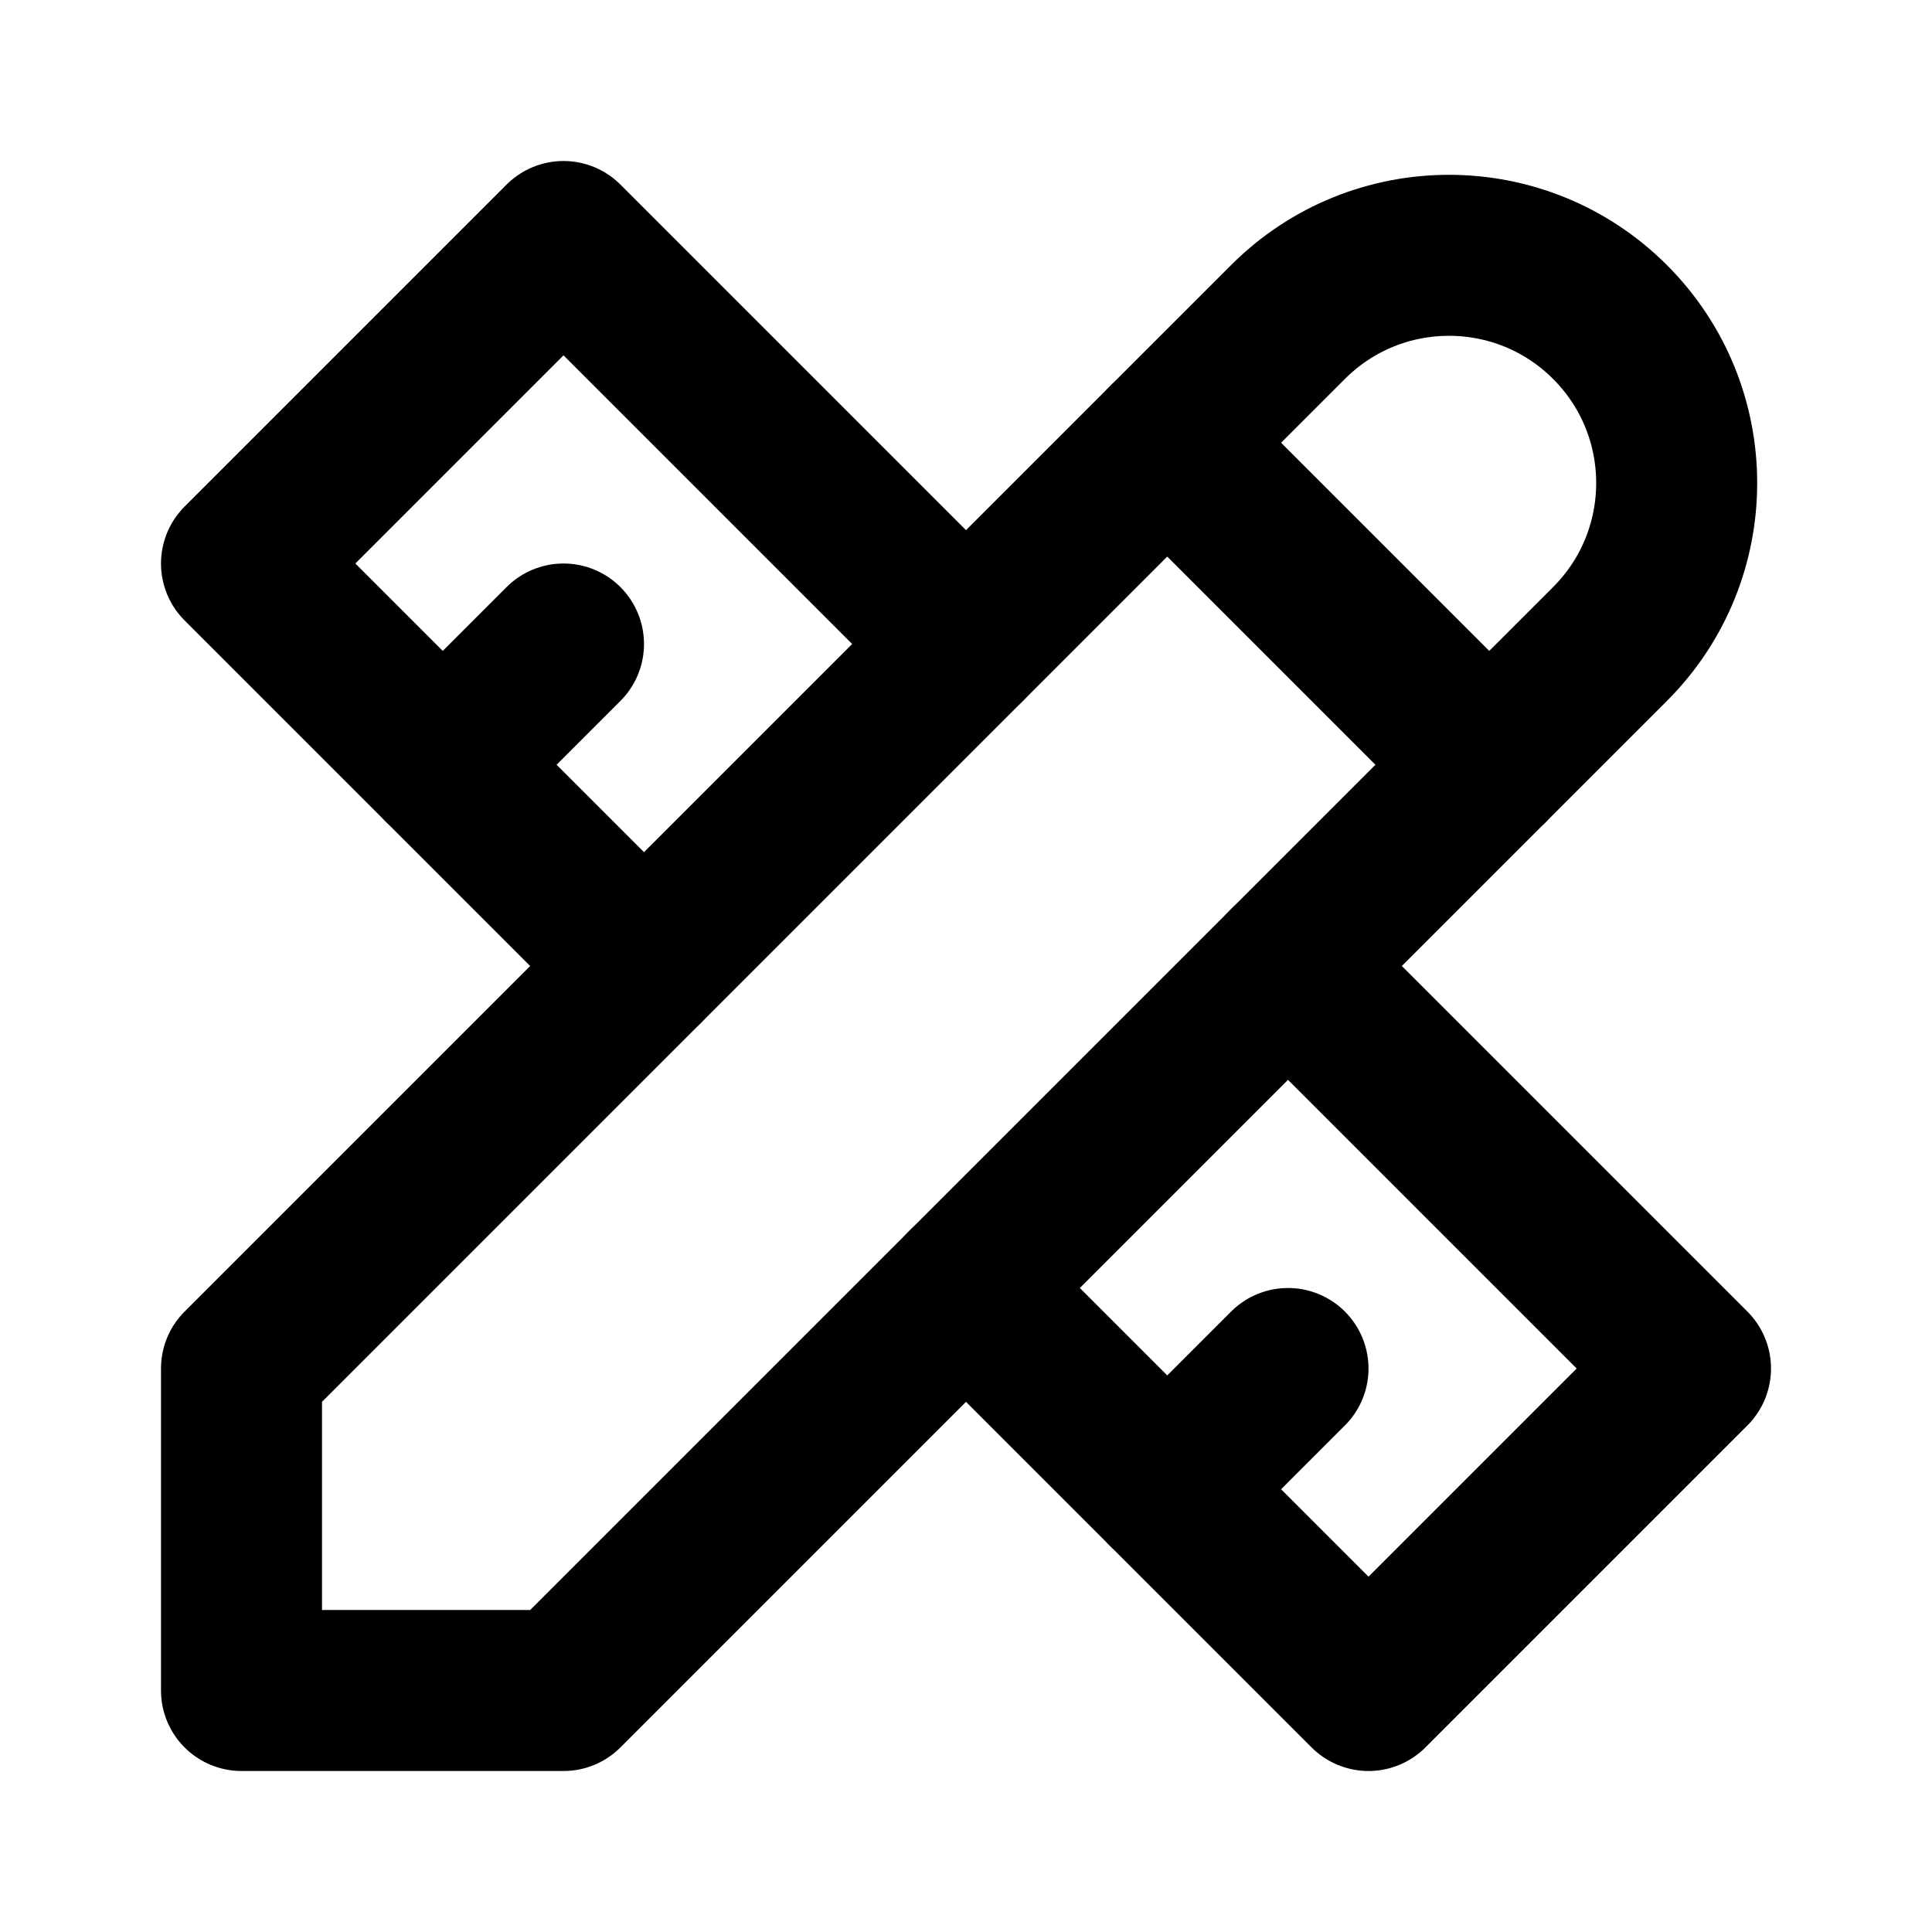
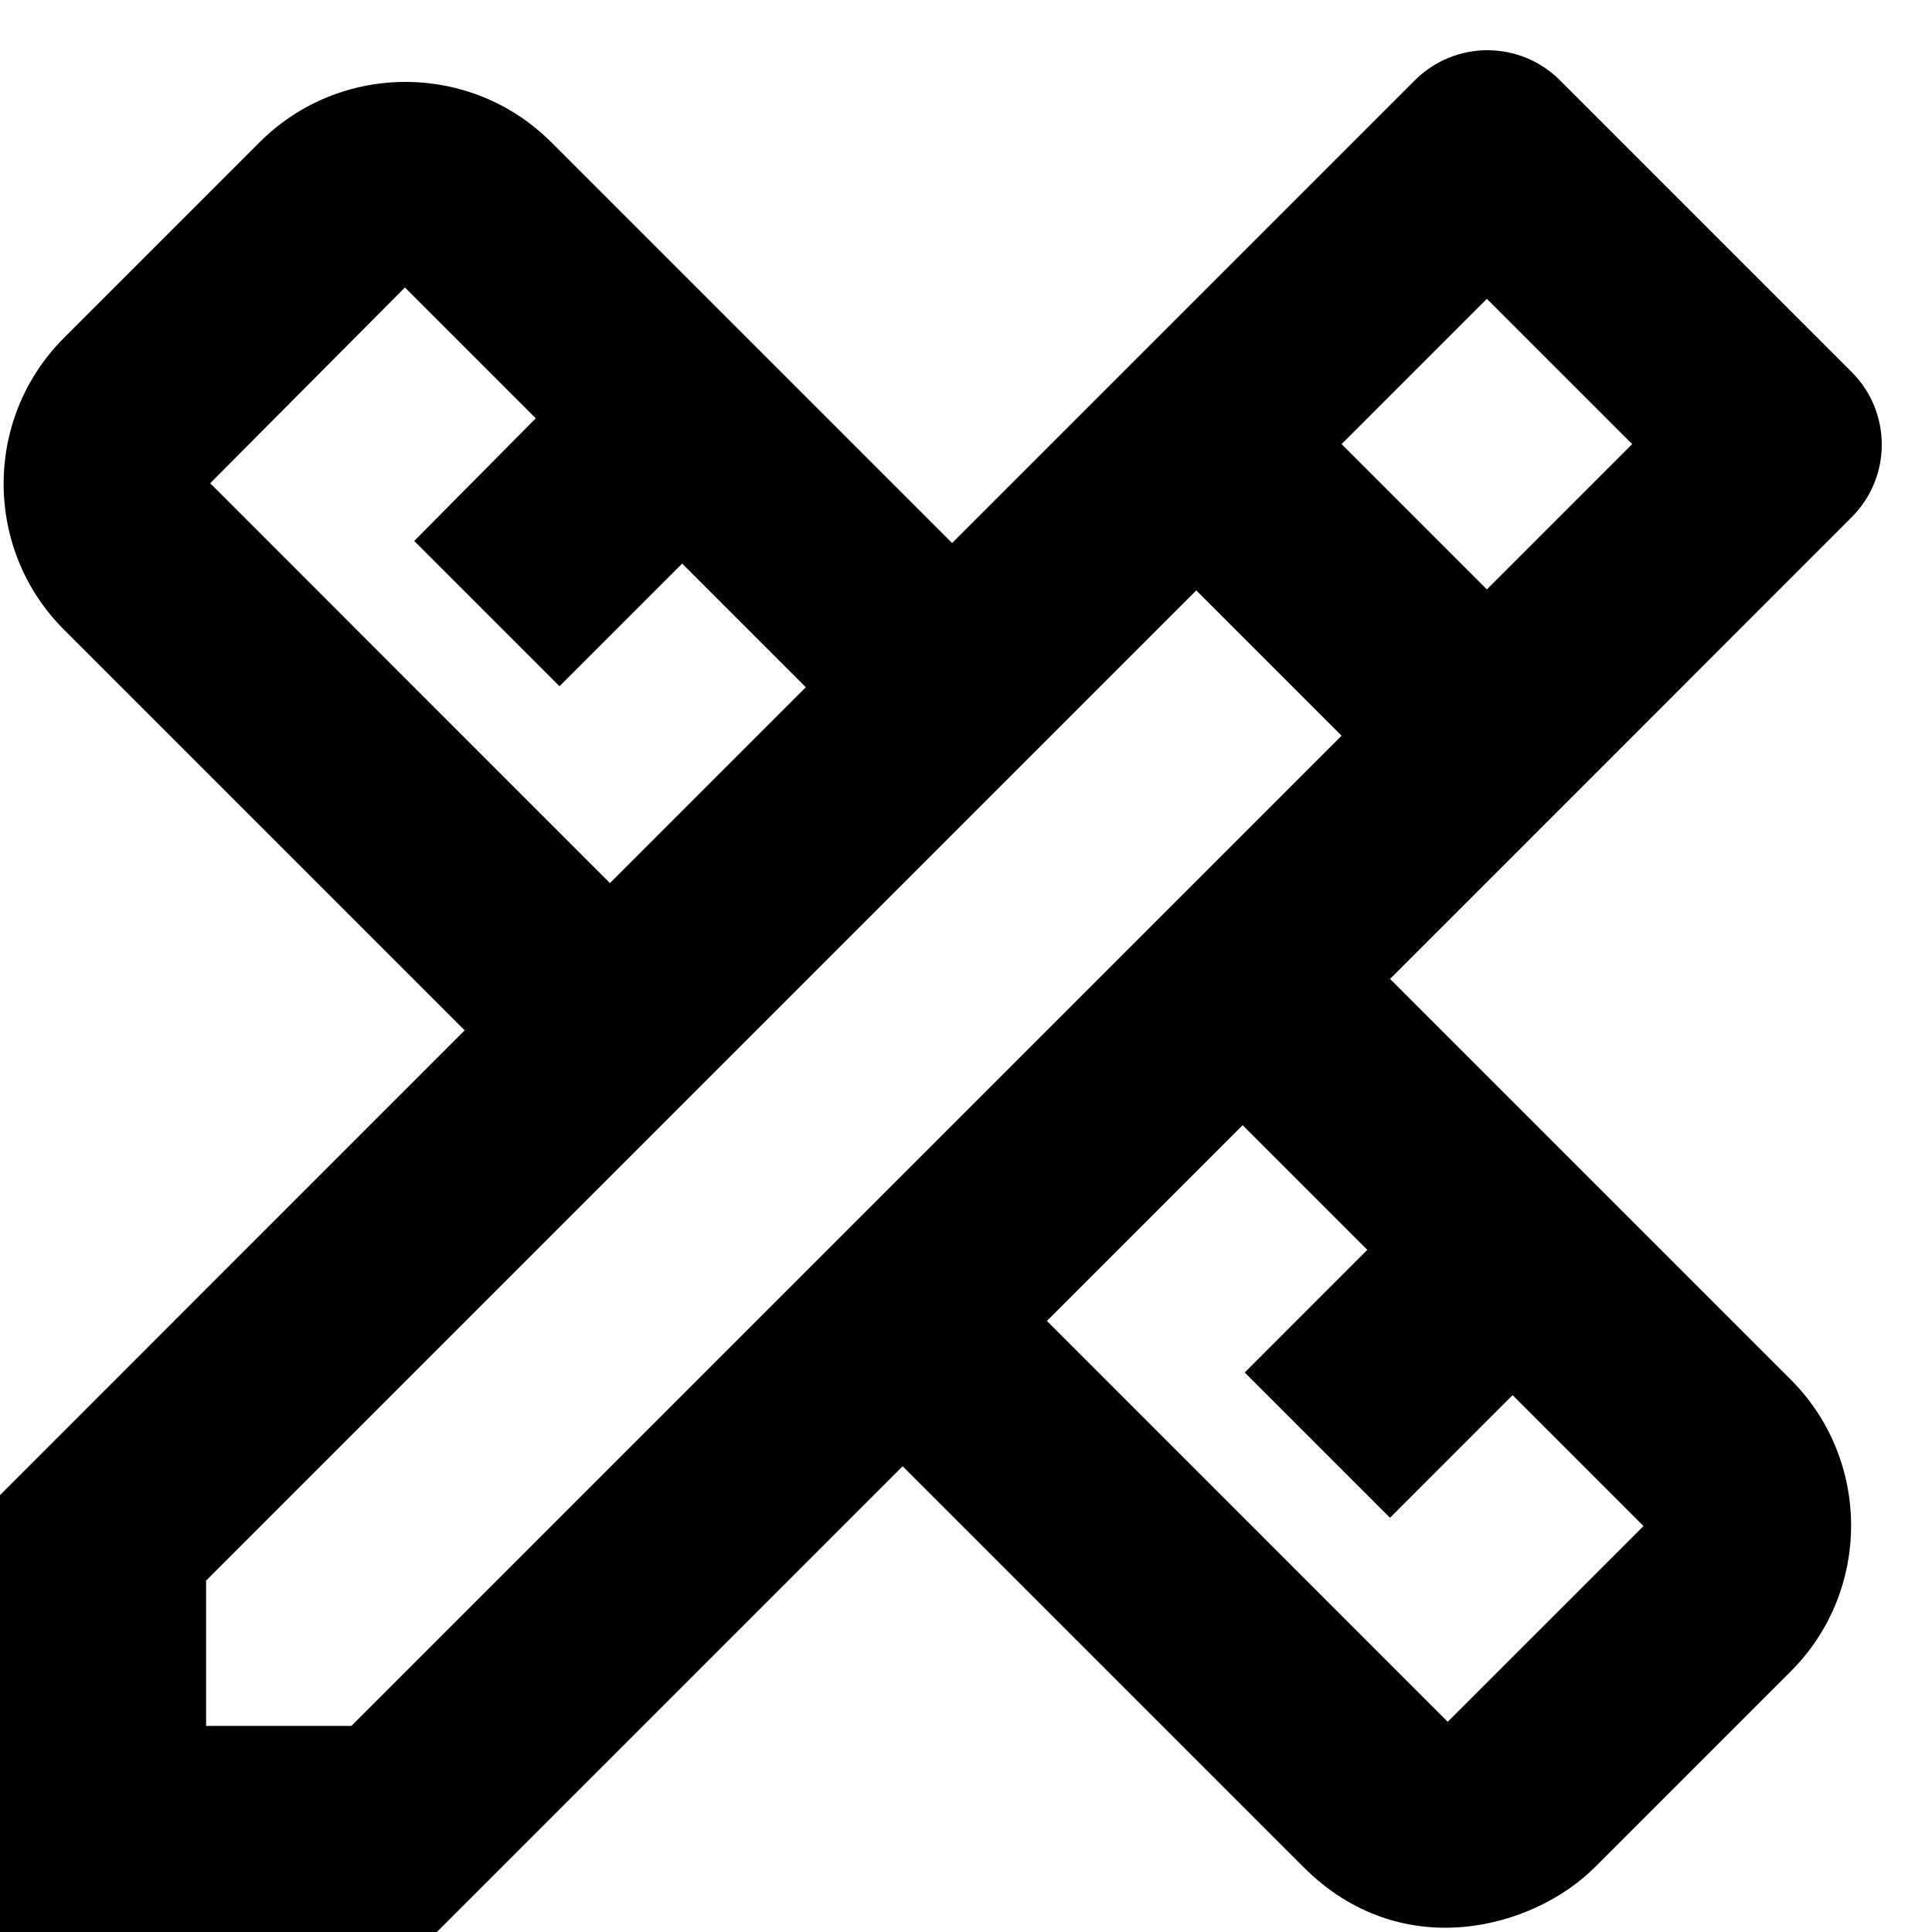
- <svg xmlns="http://www.w3.org/2000/svg" class="icon icon-tabler icon-tabler-tools" width="24" height="24" viewBox="0 0 24 24" stroke-width="2" stroke="currentColor" fill="none" stroke-linecap="round" stroke-linejoin="round">
-   <path stroke="none" d="M0 0h24v24H0z" />
-   <path d="M3 21h4l13 -13a1.5 1.5 0 0 0 -4 -4l-13 13v4" />
-   <line x1="14.5" y1="5.5" x2="18.5" y2="9.5" />
-   <polyline points="12 8 7 3 3 7 8 12" />
-   <line x1="7" y1="8" x2="5.5" y2="9.5" />
-   <polyline points="16 12 21 17 17 21 12 16" />
-   <line x1="16" y1="17" x2="14.5" y2="18.5" />
+ <svg xmlns="http://www.w3.org/2000/svg" width="25" height="25" viewBox="0 0 25 25" fill="none">
+   <g id="Group">
+     <g id="Group_2">
+       <path id="Vector" d="M23.96 6.693C24.48 6.173 24.48 5.333 23.96 4.813L20.187 1.04C19.667 0.52 18.827 0.52 18.307 1.04L12.32 7.027L7.133 1.84C6.093 0.8 4.4 0.8 3.36 1.84L0.827 4.373C-0.213 5.413 -0.213 7.107 0.827 8.147L6.013 13.333L0 19.347V25H5.653L11.68 18.973L16.867 24.16C18.133 25.427 19.84 24.96 20.64 24.16L23.173 21.627C24.213 20.587 24.213 18.893 23.173 17.853L17.987 12.667L23.96 6.693ZM2.72 6.253L5.24 3.72L6.933 5.413L5.36 7L7.24 8.88L8.827 7.293L10.427 8.893L7.893 11.427L2.72 6.253ZM17.693 16.173L16.107 17.76L17.987 19.64L19.573 18.053L21.267 19.747L18.733 22.28L13.547 17.093L16.08 14.56L17.693 16.173ZM4.547 22.333H2.667V20.453L15.48 7.64L17.213 9.373L17.36 9.52L4.547 22.333ZM17.36 5.747L19.24 3.867L21.12 5.747L19.24 7.627L17.36 5.747Z" fill="black" />
+     </g>
+   </g>
</svg>
